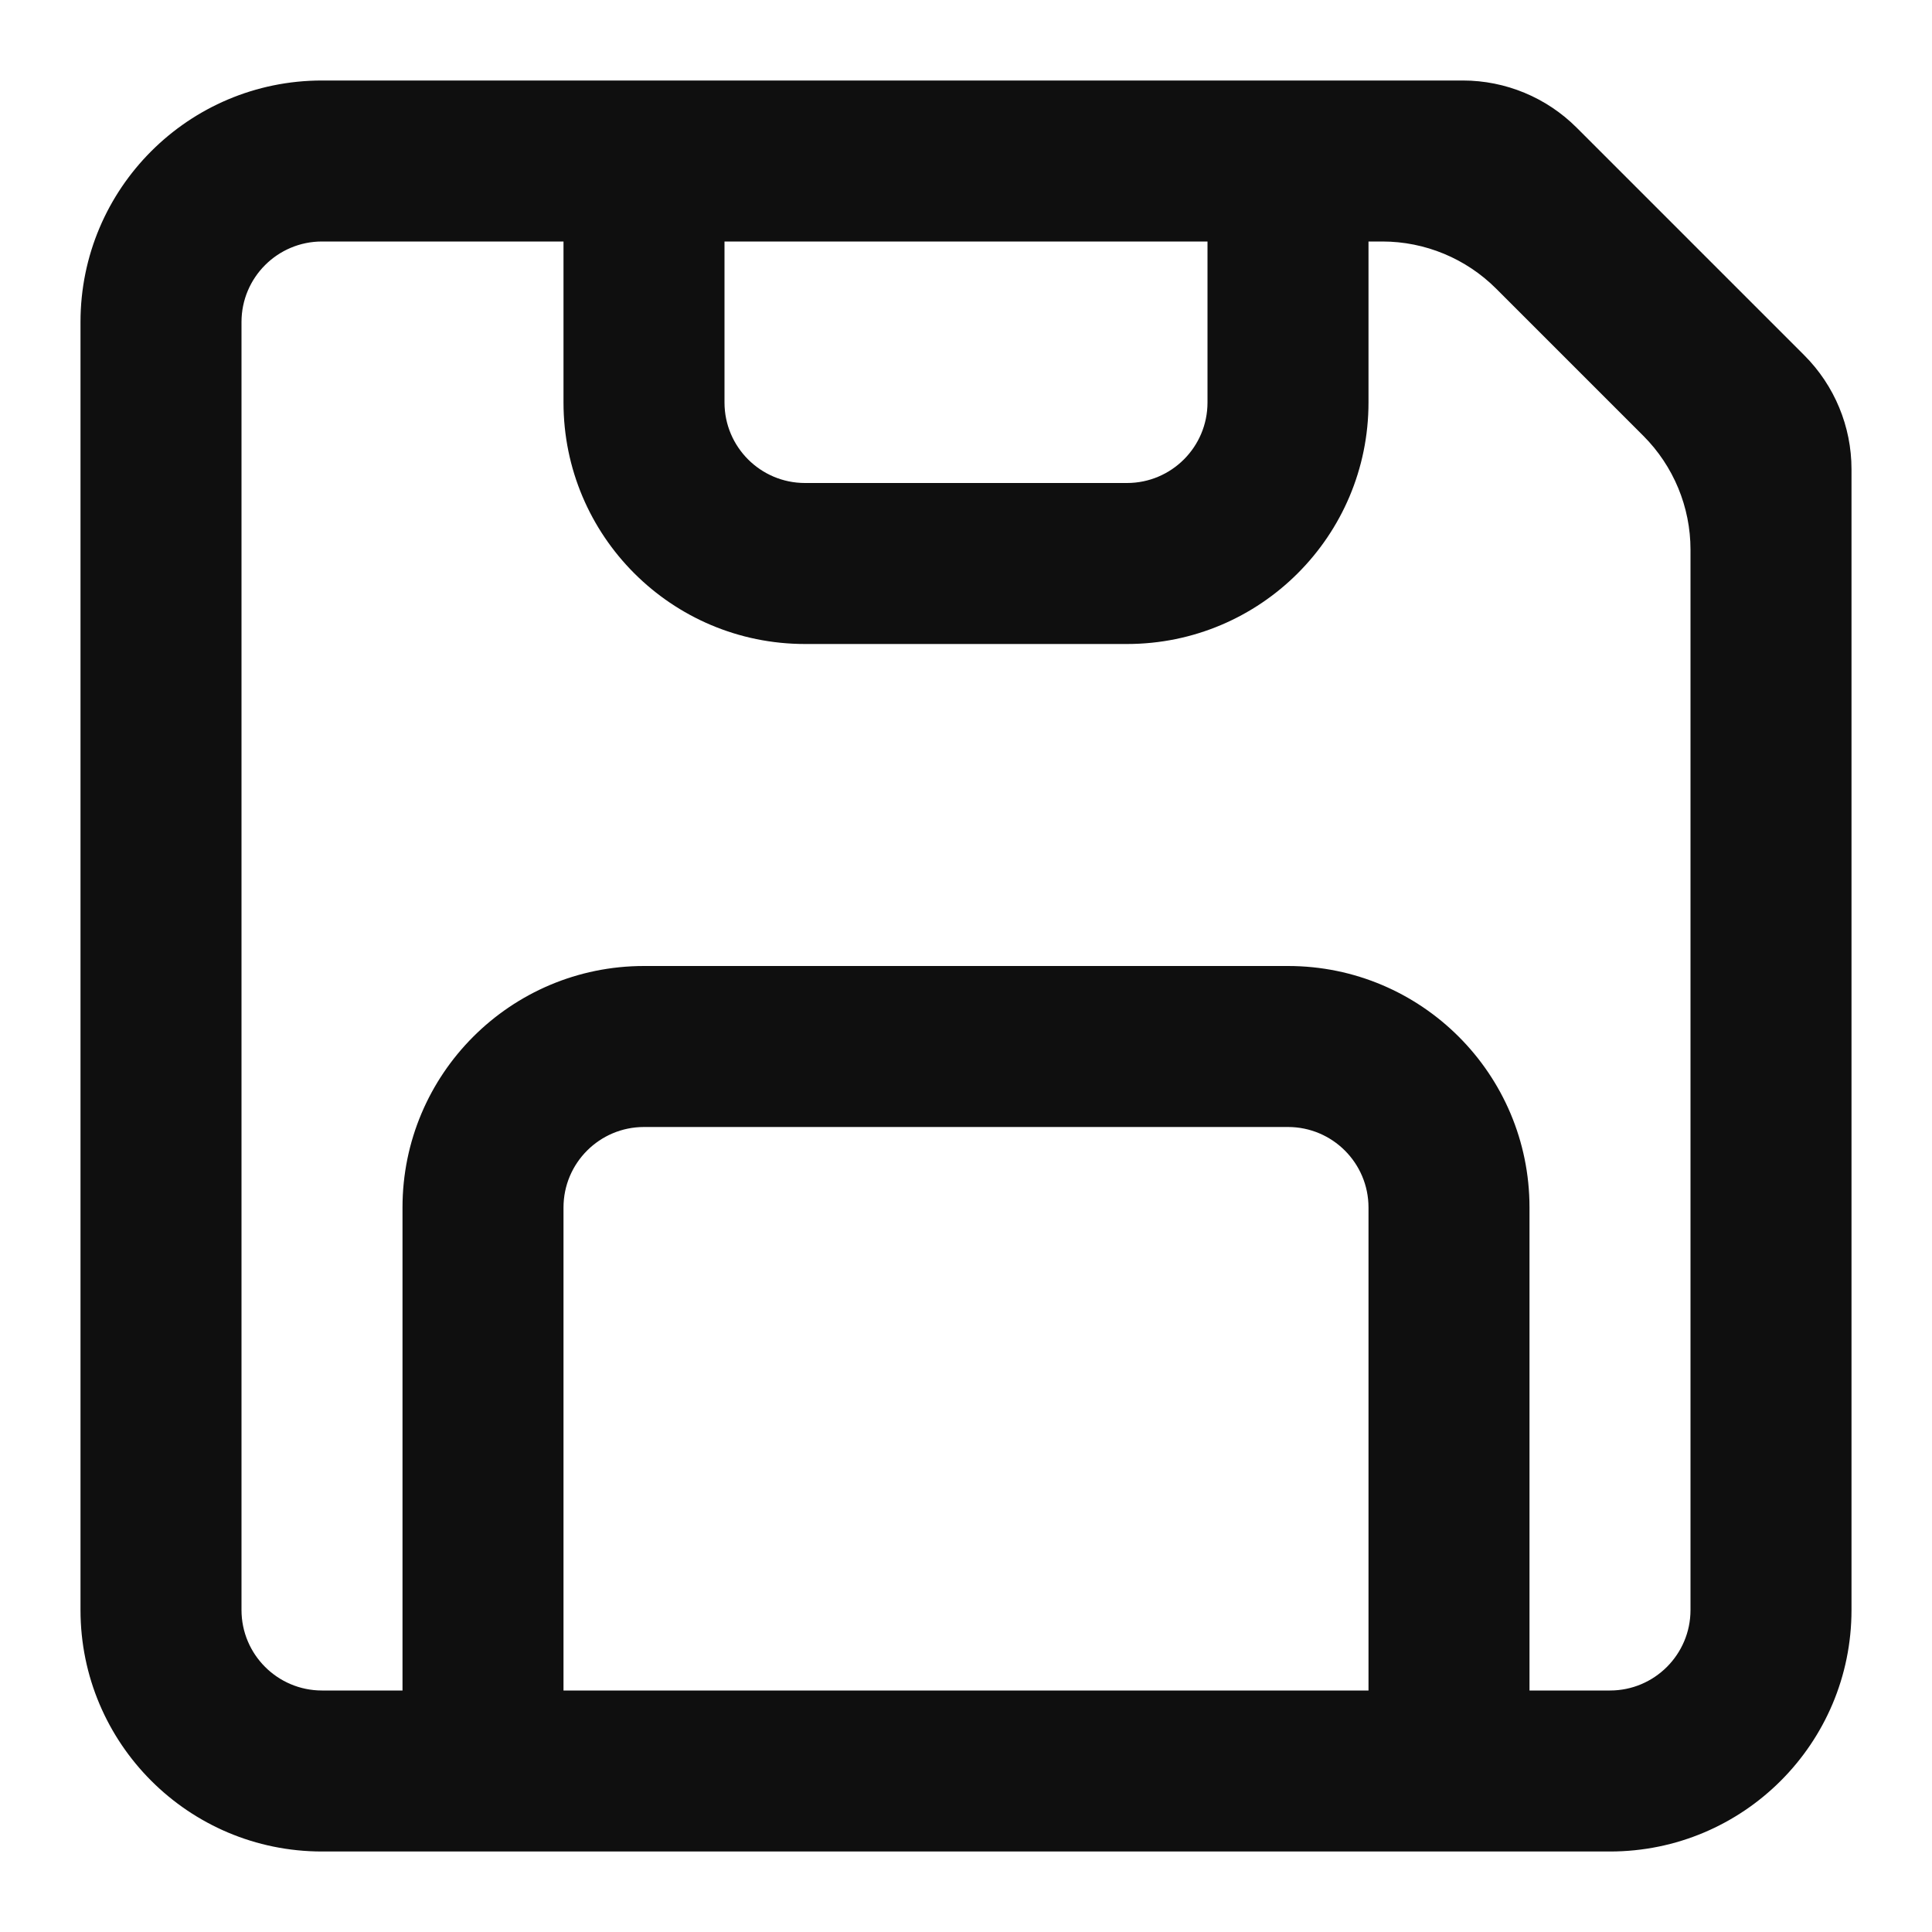
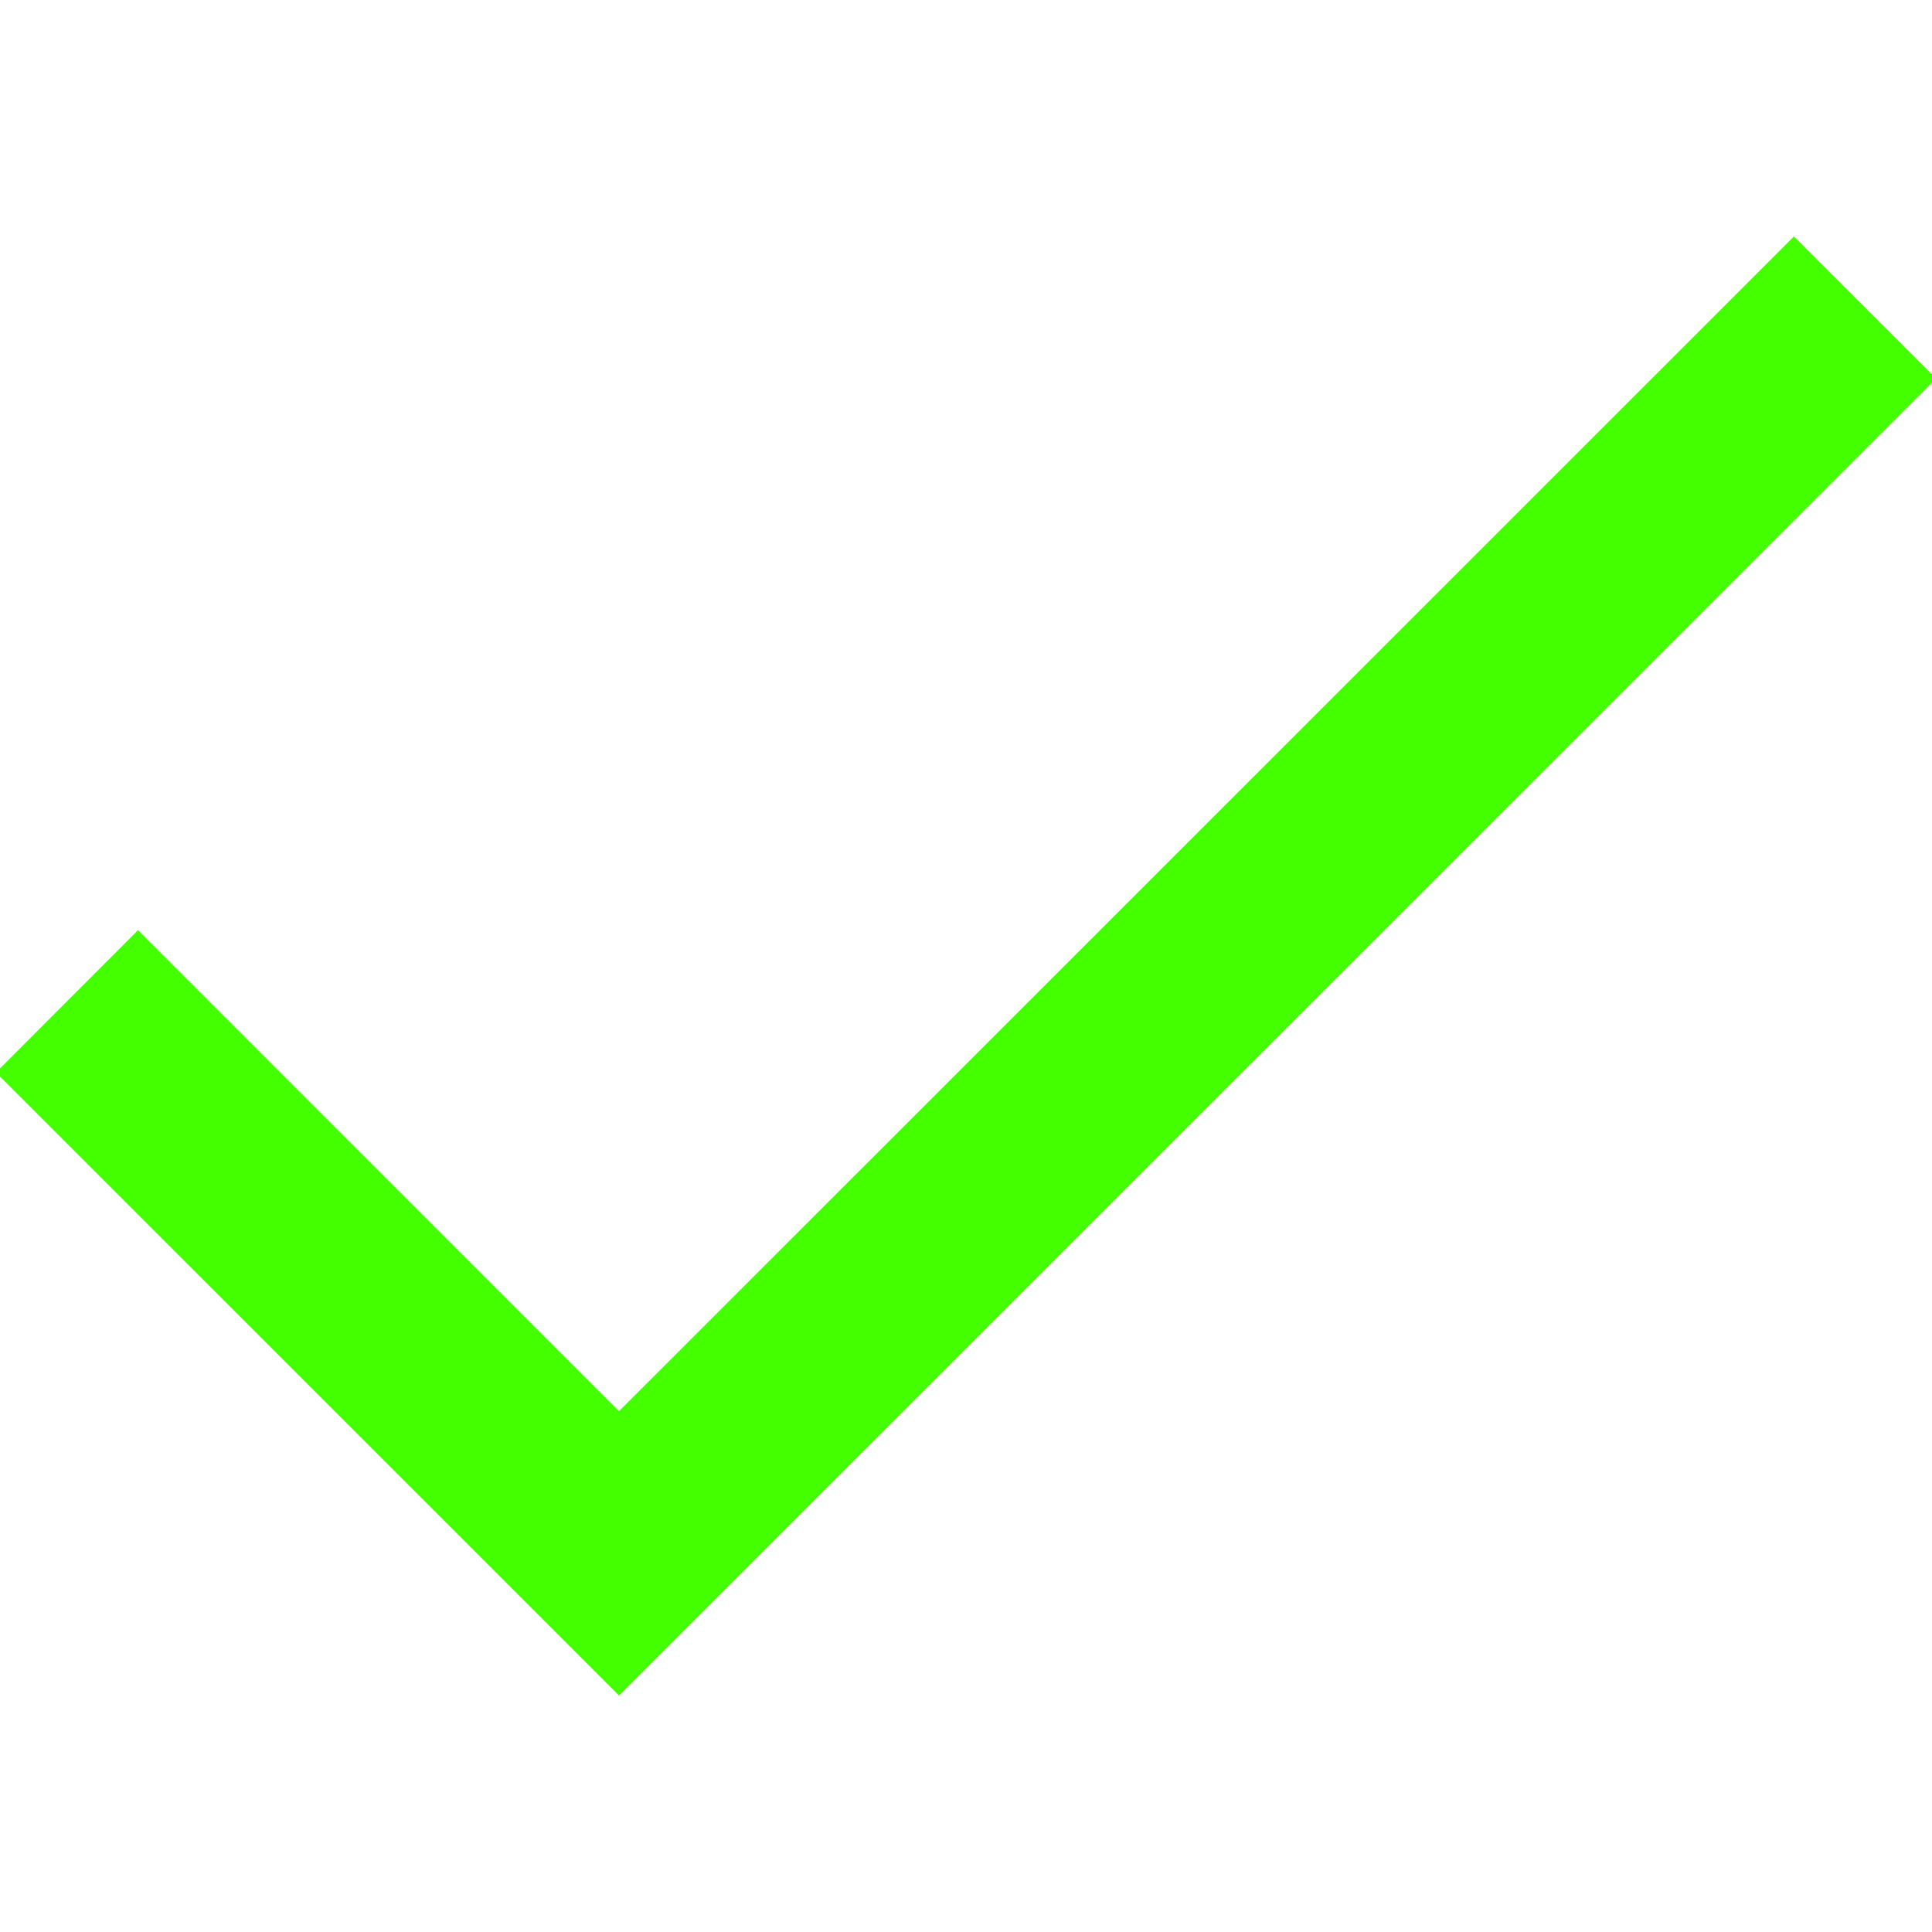
- <svg xmlns="http://www.w3.org/2000/svg" width="800px" height="800px" viewBox="0 0 24 24" fill="none">
-   <path fill-rule="evenodd" clip-rule="evenodd" d="M18.172 1C18.702 1 19.211 1.211 19.586 1.586L22.414 4.414C22.789 4.789 23 5.298 23 5.828V20C23 21.657 21.657 23 20 23H4C2.343 23 1 21.657 1 20V4C1 2.343 2.343 1 4 1H18.172ZM4 3C3.448 3 3 3.448 3 4V20C3 20.552 3.448 21 4 21L5 21L5 15C5 13.343 6.343 12 8 12L16 12C17.657 12 19 13.343 19 15V21H20C20.552 21 21 20.552 21 20V6.828C21 6.298 20.789 5.789 20.414 5.414L18.586 3.586C18.211 3.211 17.702 3 17.172 3H17V5C17 6.657 15.657 8 14 8H10C8.343 8 7 6.657 7 5V3H4ZM17 21V15C17 14.448 16.552 14 16 14L8 14C7.448 14 7 14.448 7 15L7 21L17 21ZM9 3H15V5C15 5.552 14.552 6 14 6H10C9.448 6 9 5.552 9 5V3Z" fill="#0F0F0F" />
+ <svg xmlns="http://www.w3.org/2000/svg" fill="#44ff00" version="1.1" id="Capa_1" width="800px" height="800px" viewBox="0 0 335.765 335.765" xml:space="preserve" stroke="#44ff00">
+   <g id="SVGRepo_bgCarrier" stroke-width="0" />
+   <g id="SVGRepo_tracerCarrier" stroke-linecap="round" stroke-linejoin="round" />
+   <g id="SVGRepo_iconCarrier">
+     <g>
+       <g>
+         <polygon points="311.757,41.803 107.573,245.96 23.986,162.364 0,186.393 107.573,293.962 335.765,65.795 " />
+       </g>
+     </g>
+   </g>
</svg>
